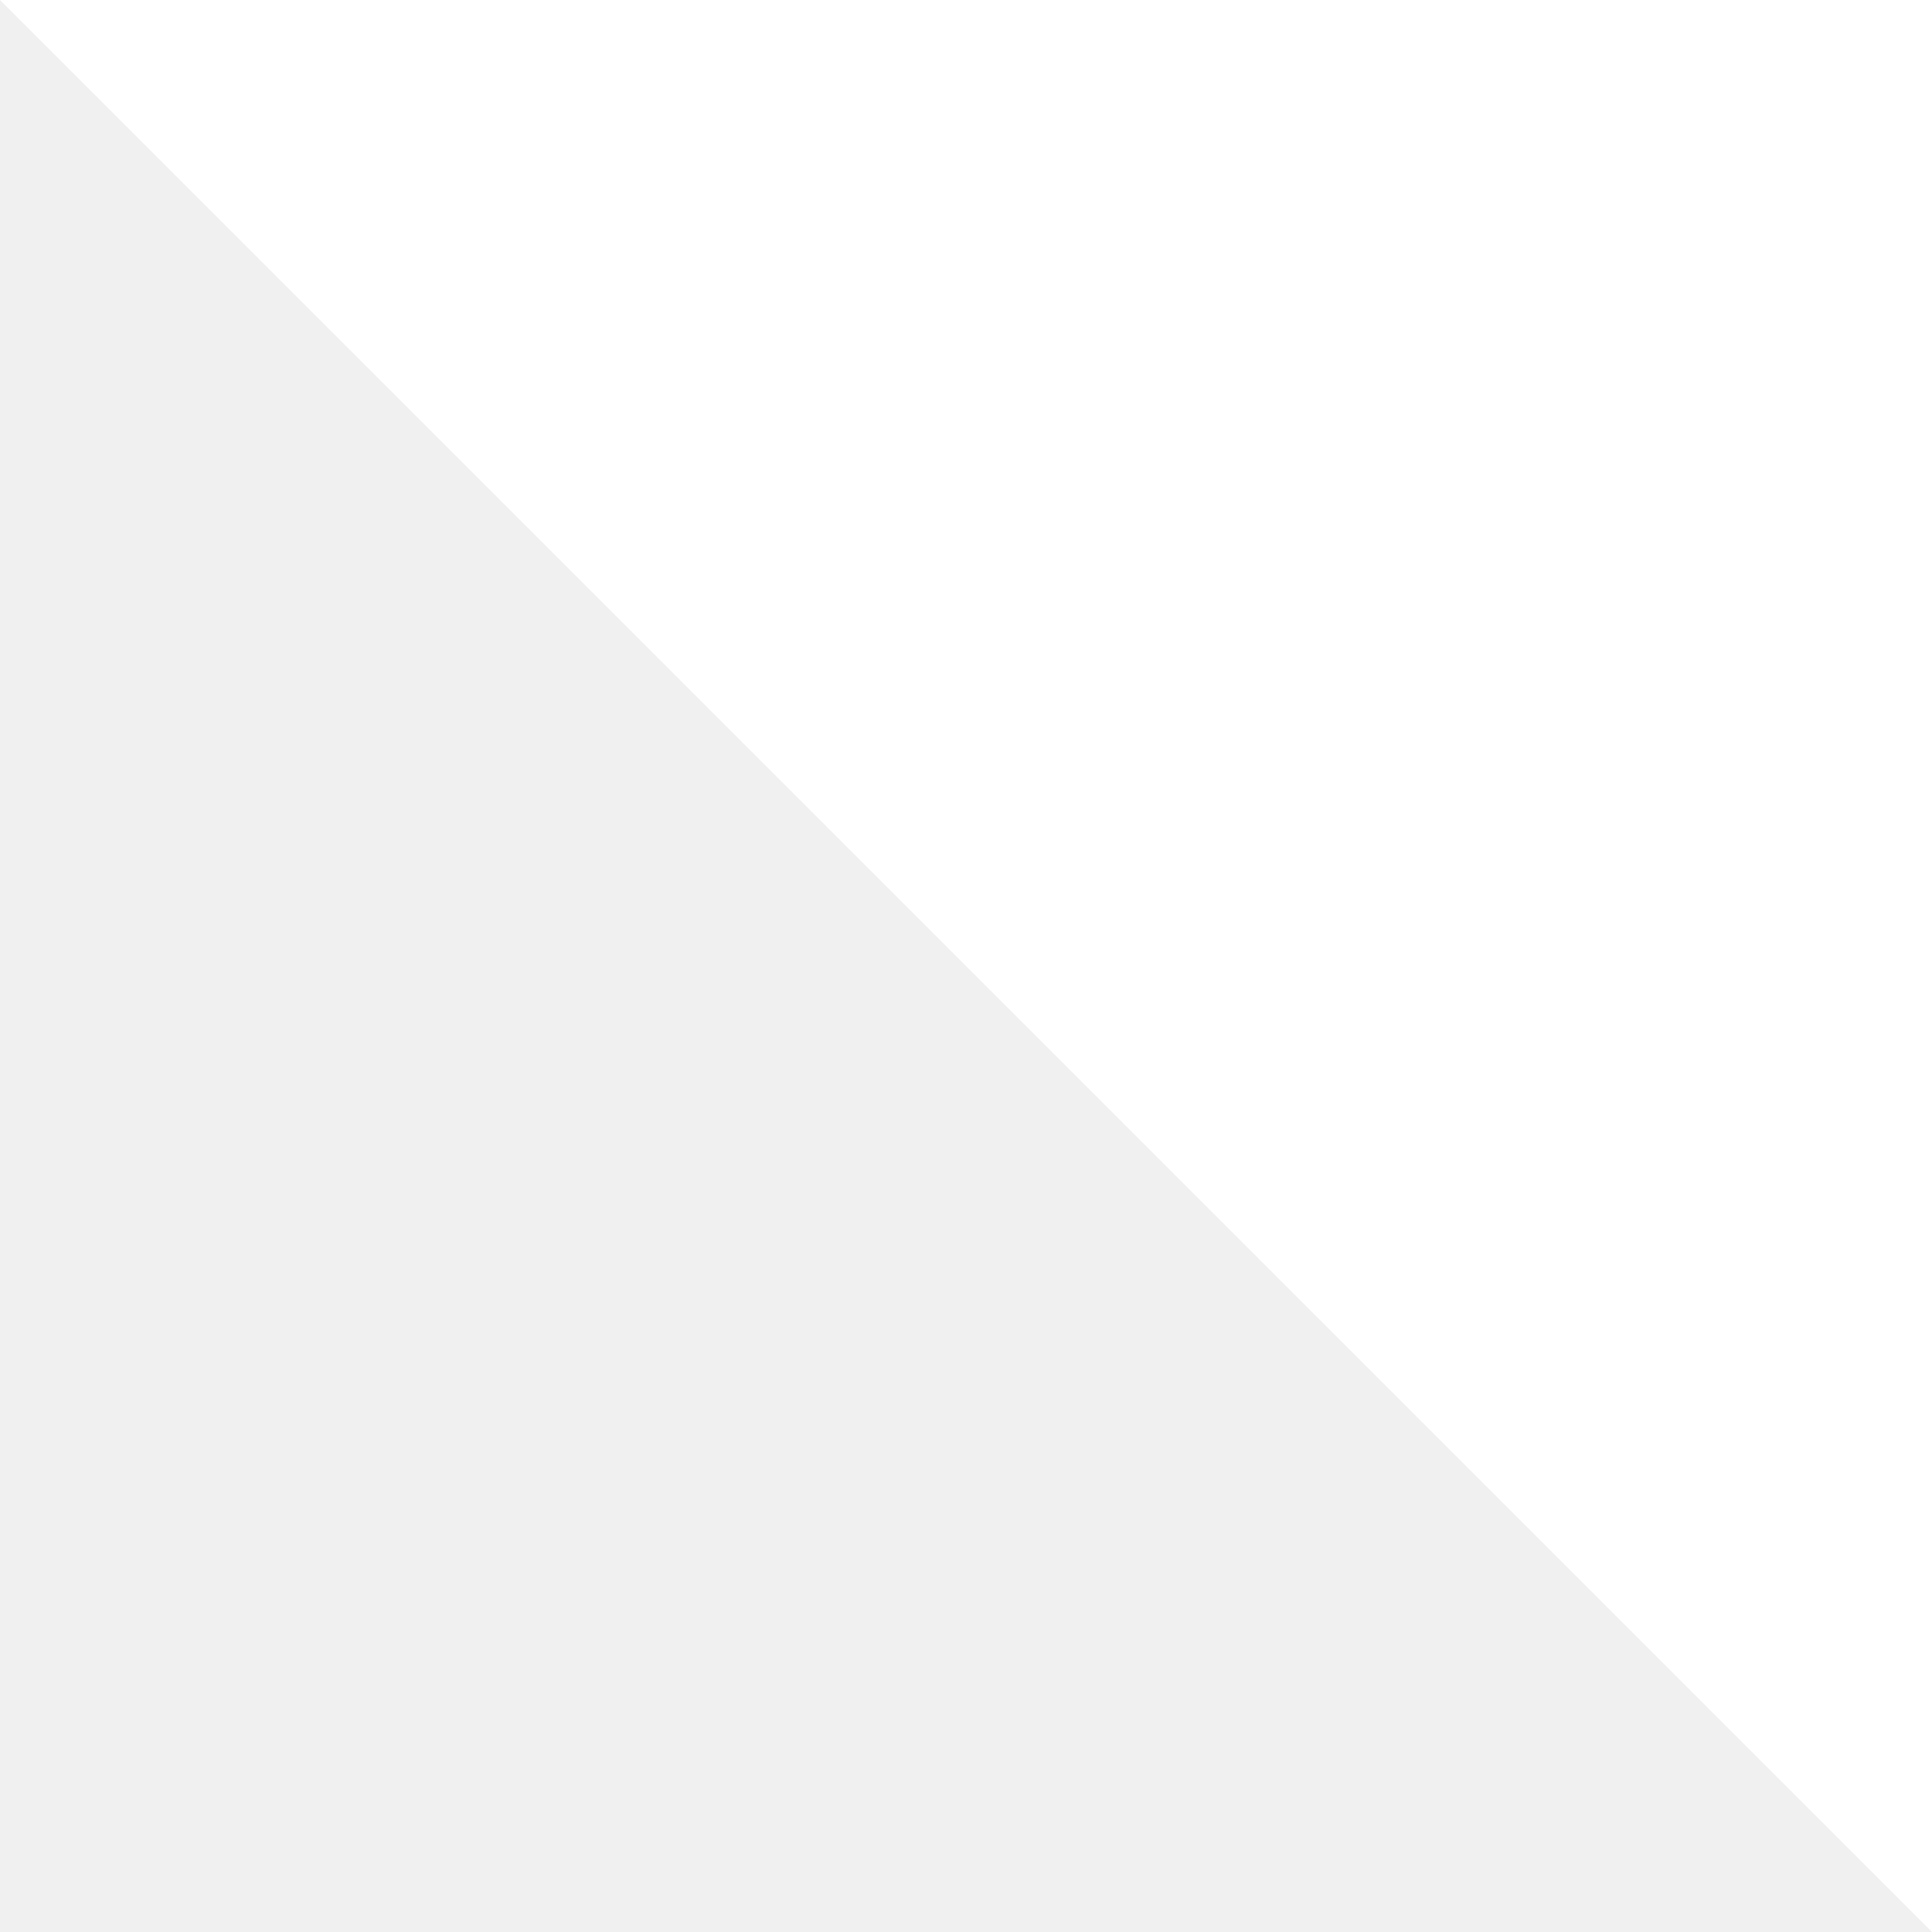
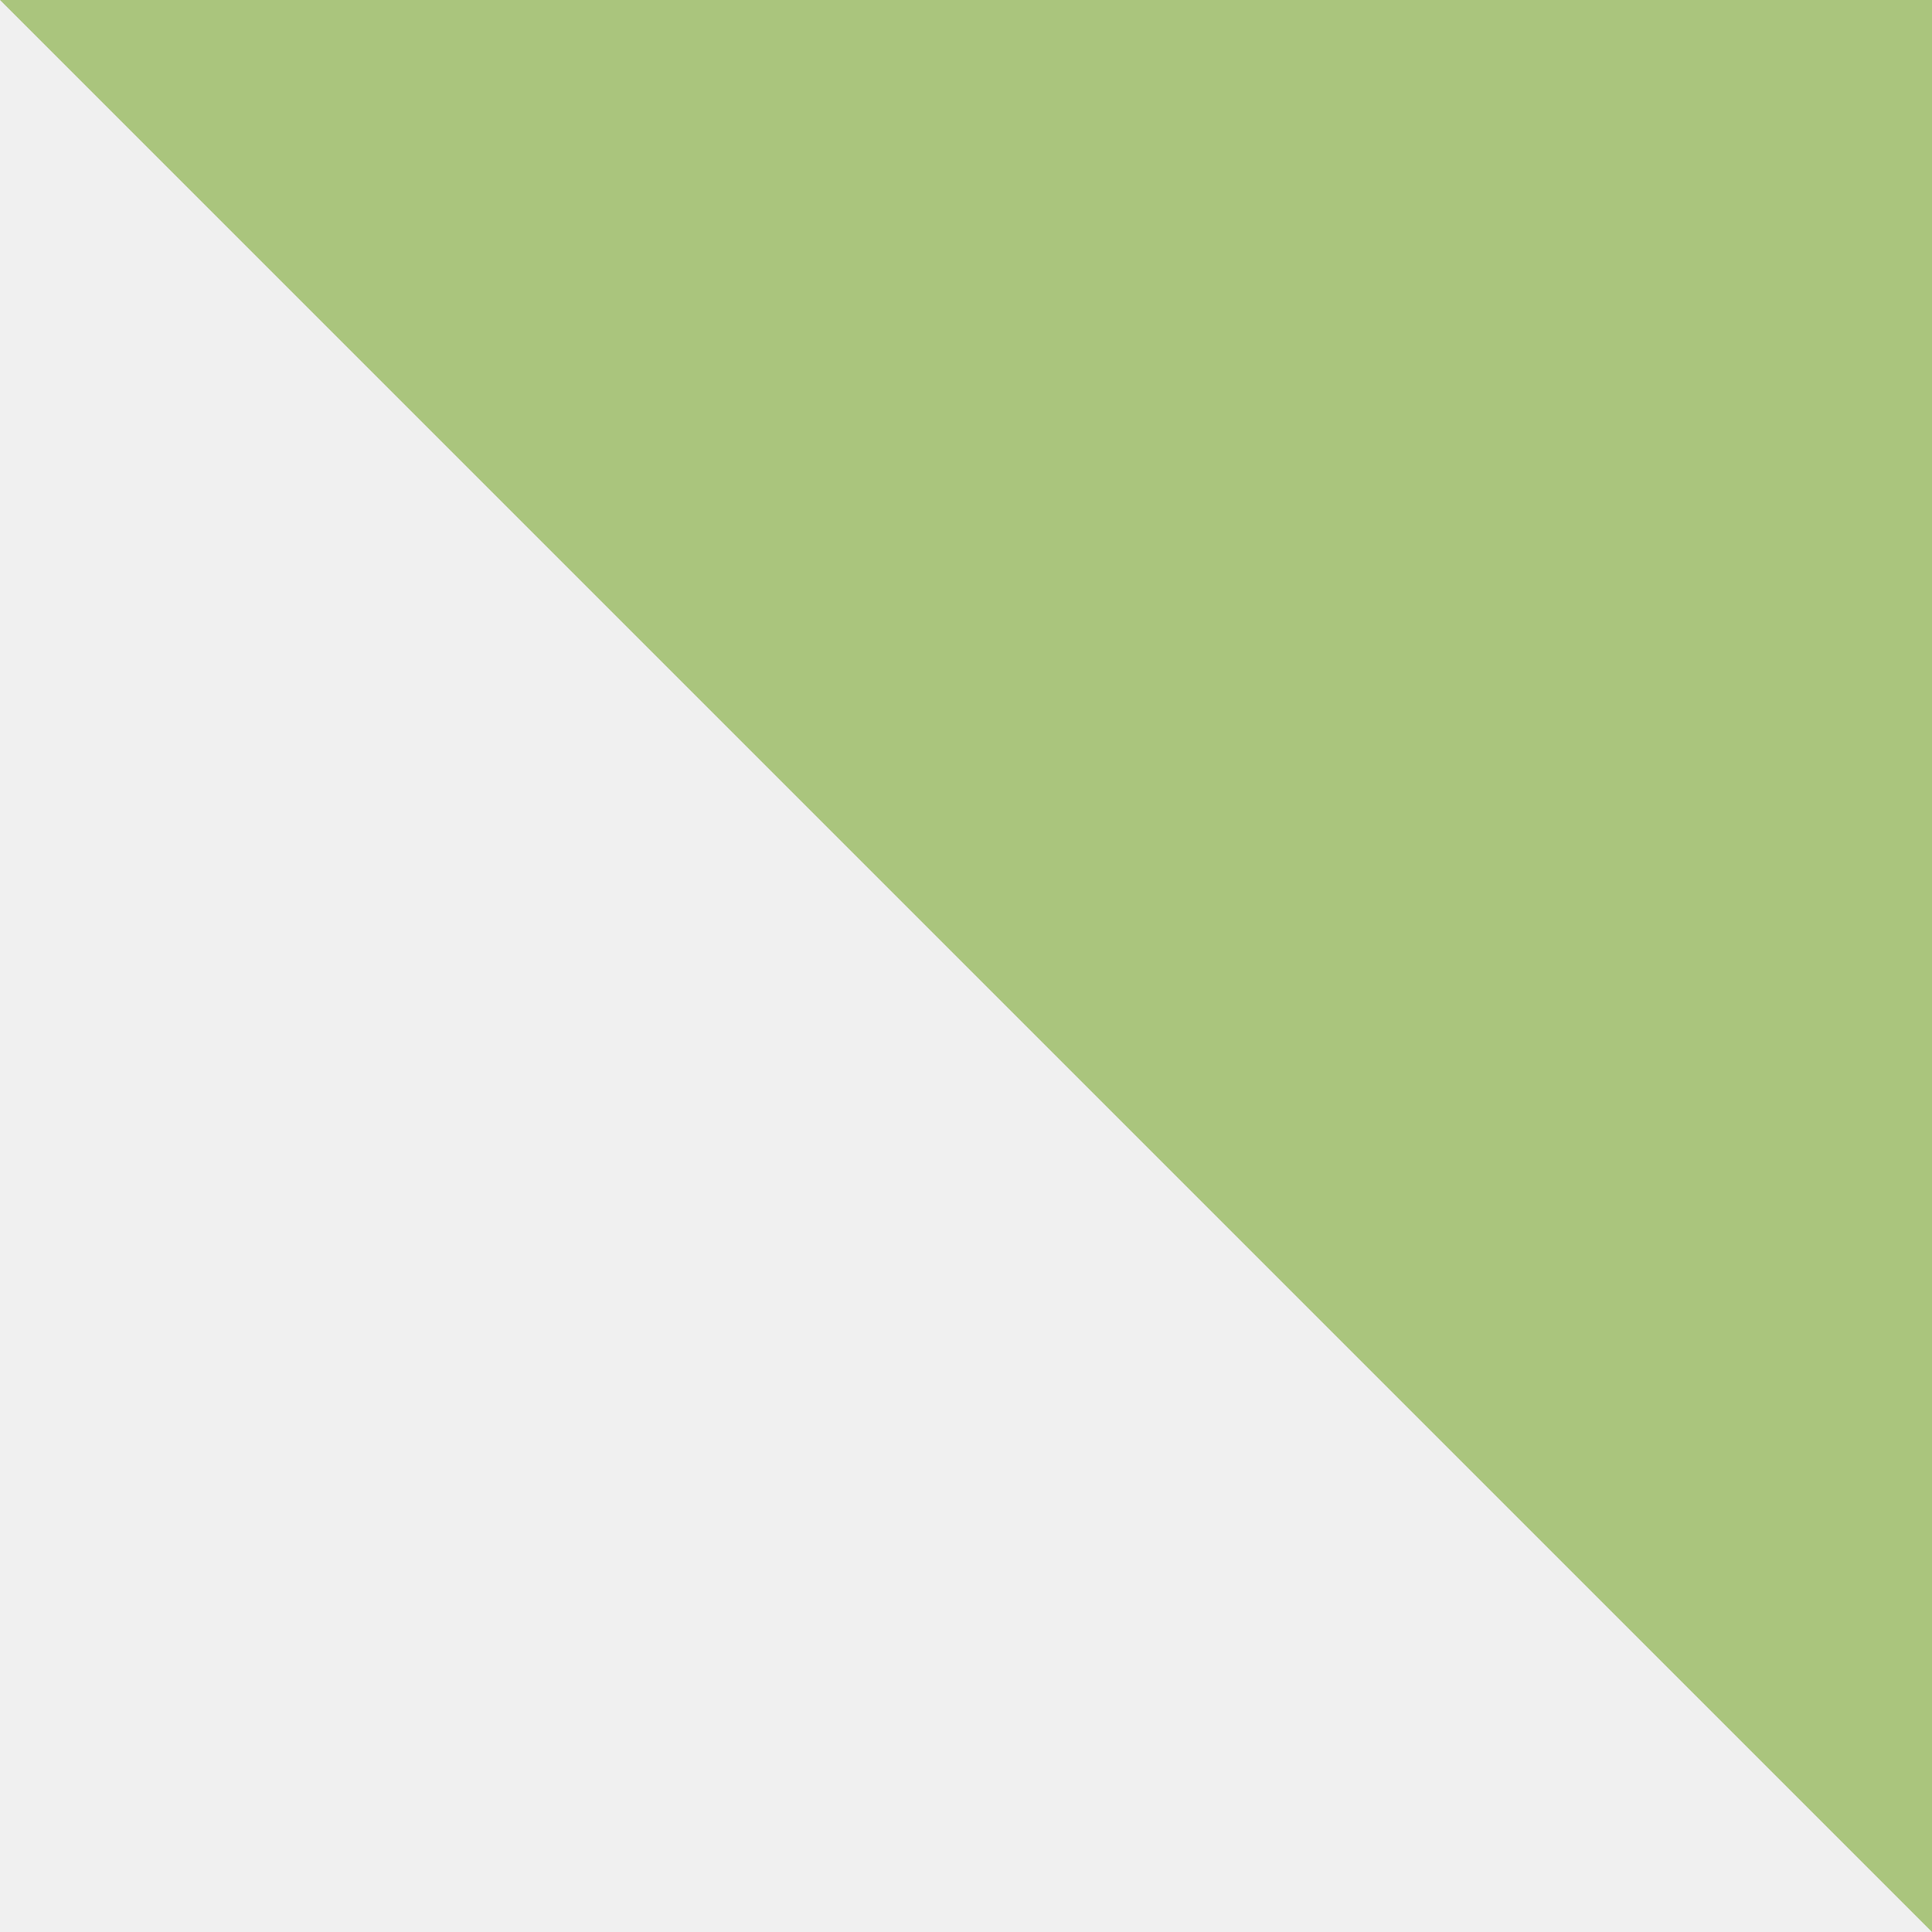
- <svg xmlns="http://www.w3.org/2000/svg" version="1.1" width="50px" height="50px">
-   <g transform="matrix(1 0 0 1 -43 -244 )">
-     <path d="M 50 50  L 0 0  L 50 0  L 50 50  Z " fill-rule="nonzero" fill="#ffffff" stroke="none" transform="matrix(1 0 0 1 43 244 )" />
+ <svg xmlns="http://www.w3.org/2000/svg" version="1.1" width="100px" height="100px">
+   <g transform="matrix(1 0 0 1 -44 -245 )">
+     <path d="M 100 100  L 0 0  L 100 0  L 100 100  Z " fill-rule="nonzero" fill="#aac57d" stroke="none" transform="matrix(1 0 0 1 44 245 )" />
  </g>
</svg>
